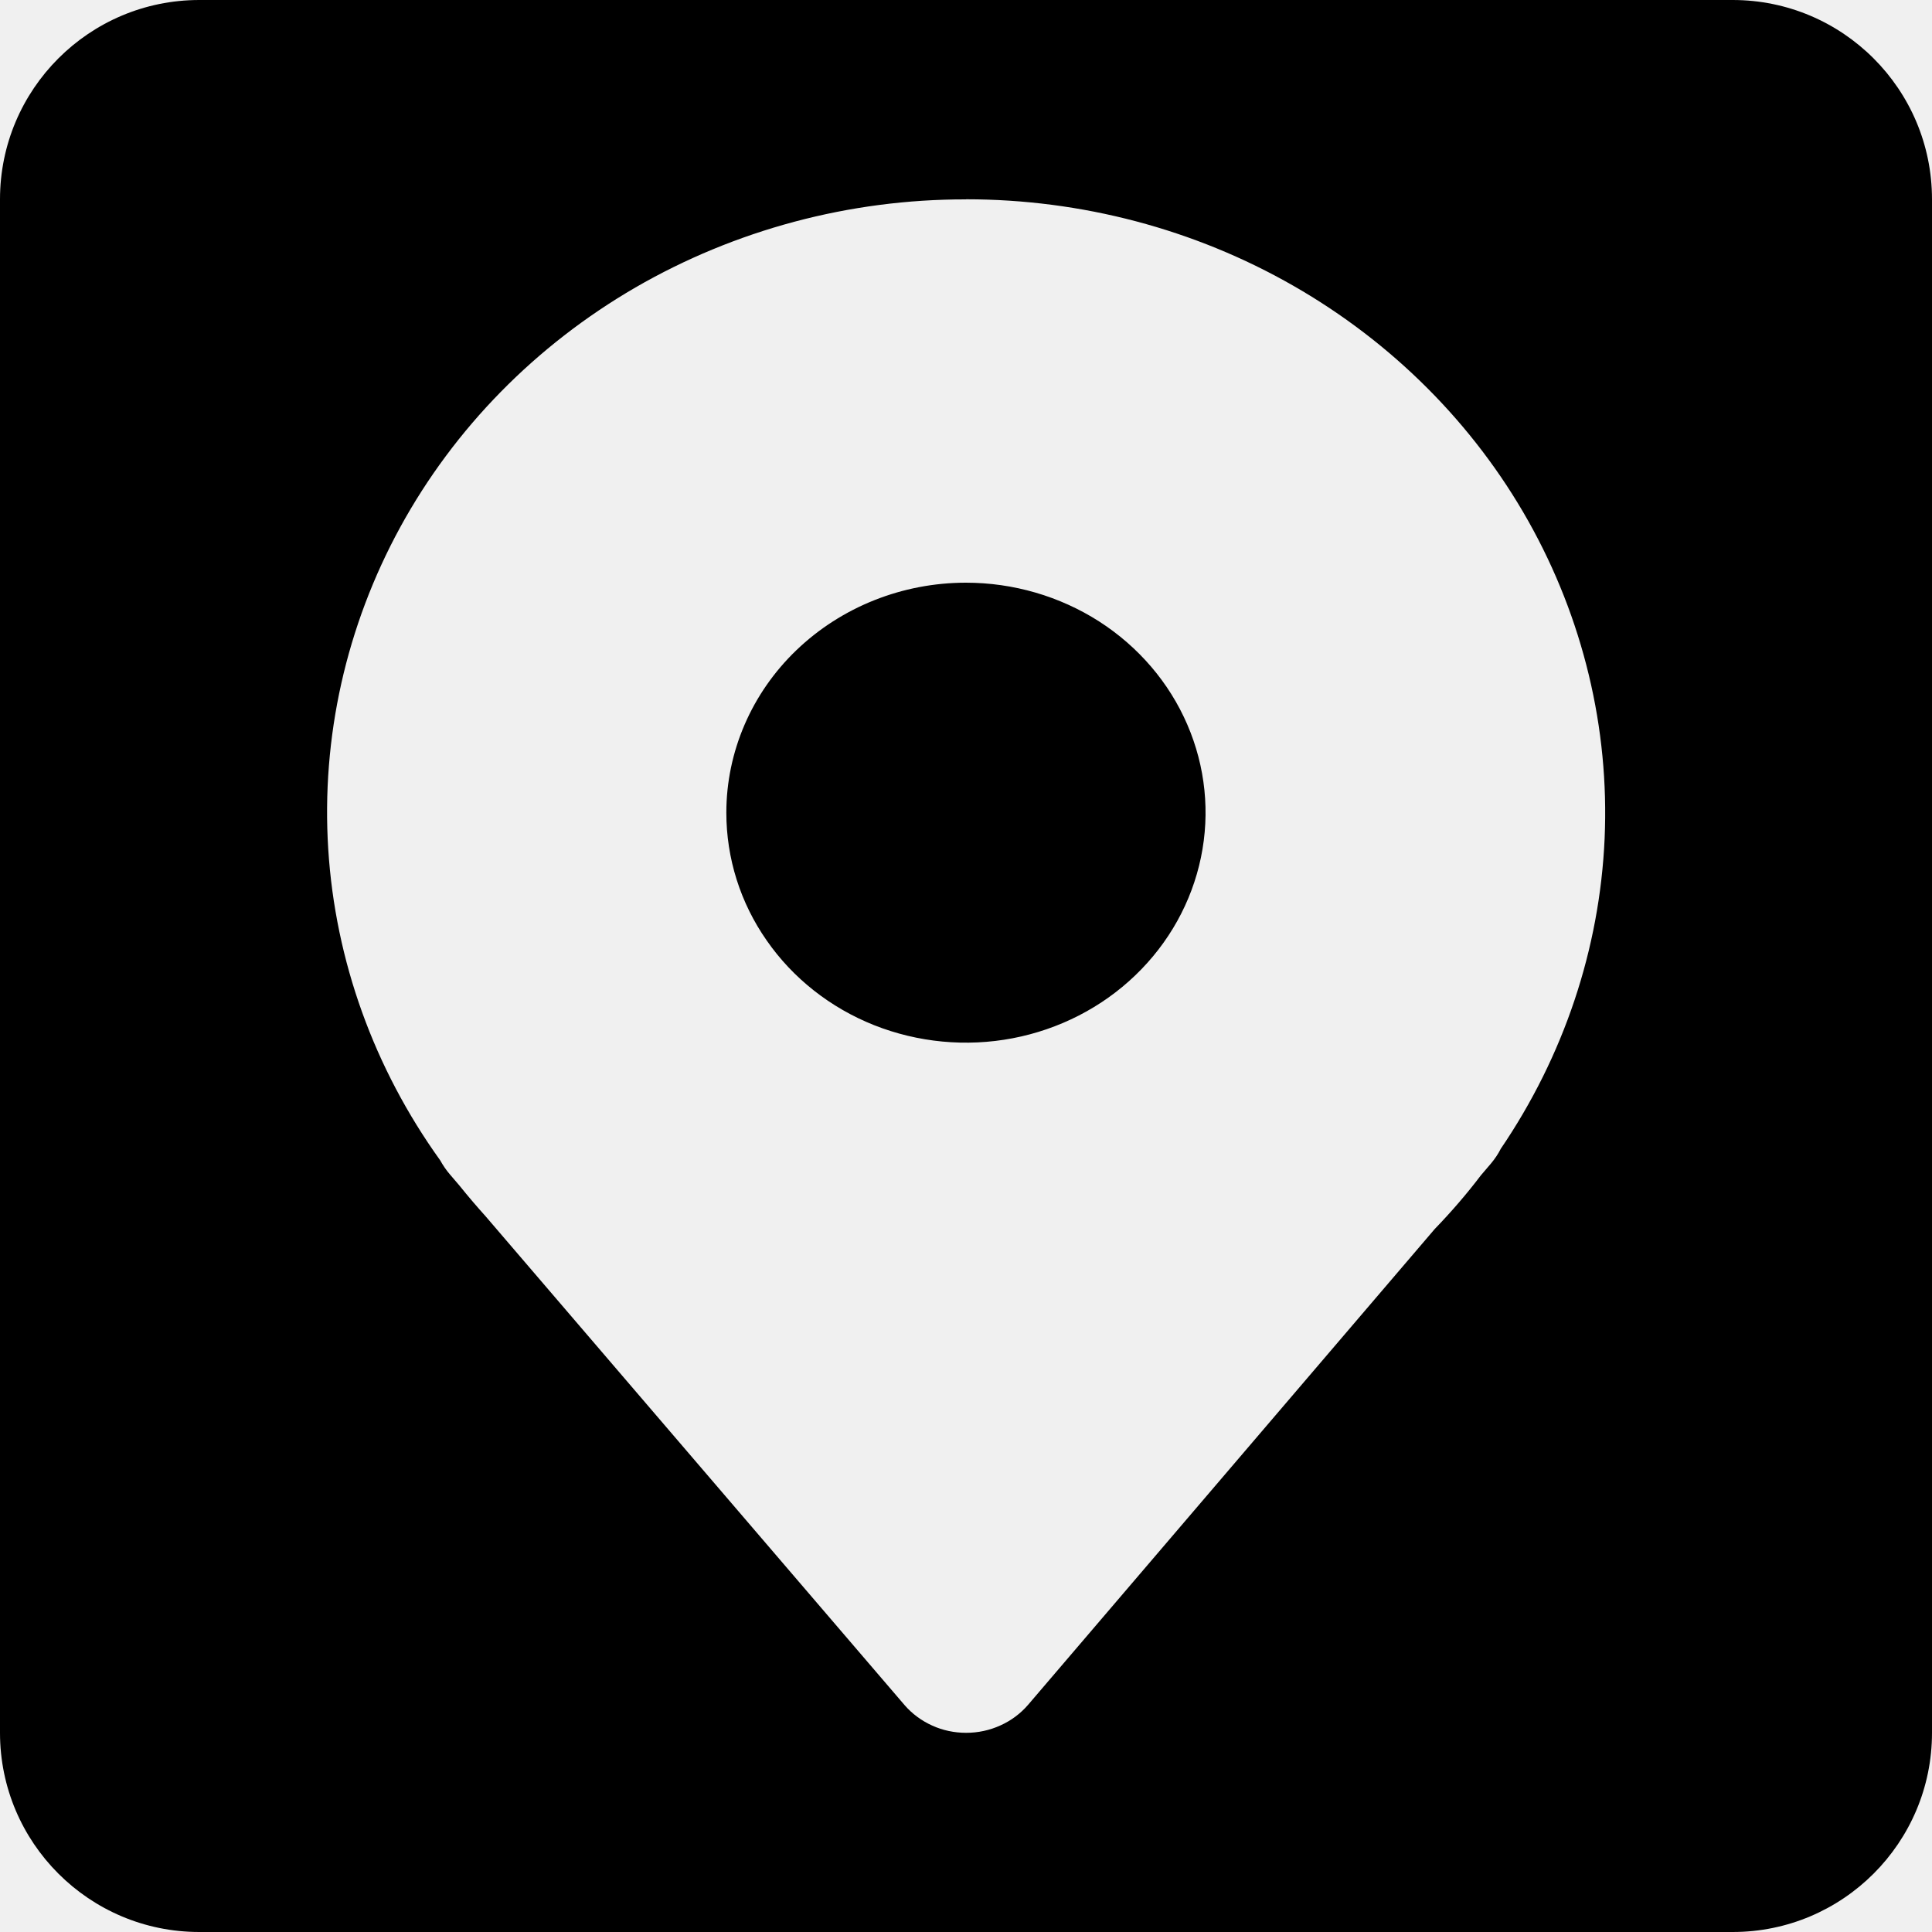
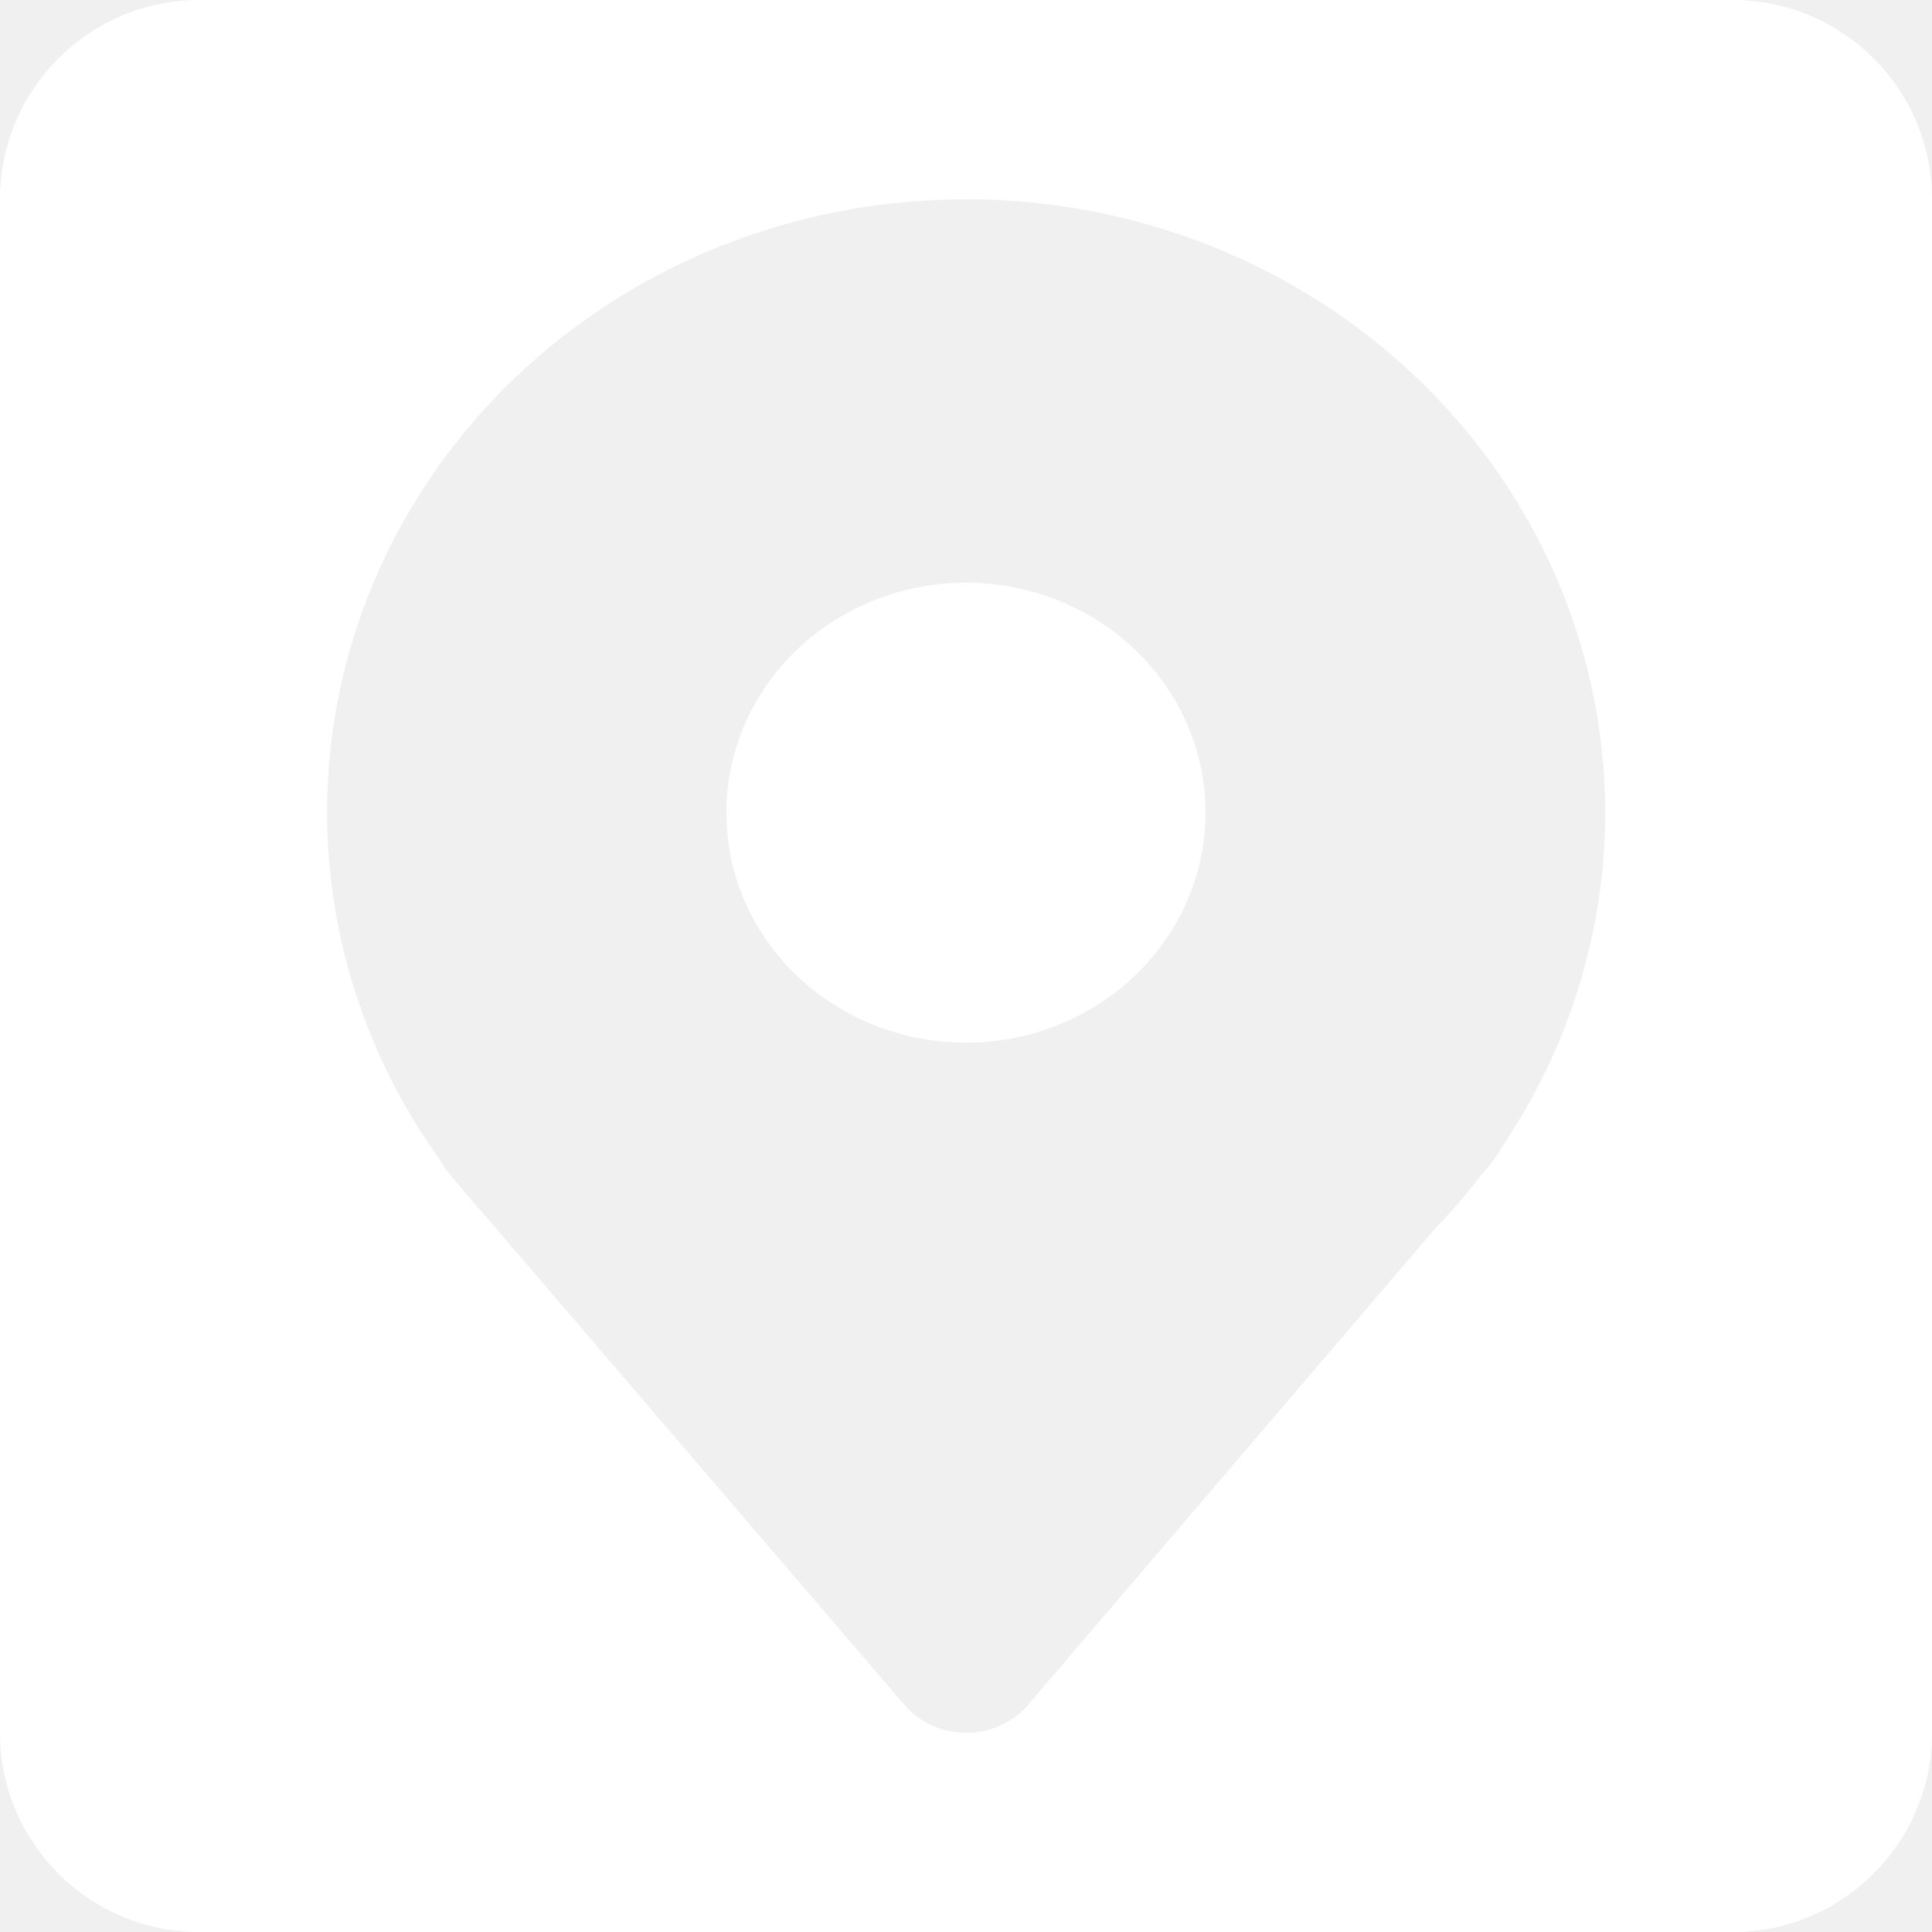
- <svg xmlns="http://www.w3.org/2000/svg" viewBox="0 0 20 20" fill="currentColor">
-   <path fill-rule="evenodd" clip-rule="evenodd" d="M17.937 0H2.063C0.924 0 0 0.924 0 2.063V17.938C0 19.076 0.924 20 2.063 20H17.937C19.076 20 20 19.076 20 17.938V2.063C20 0.924 19.075 0 17.937 0ZM9.999 2.064C8.794 2.062 7.61 2.379 6.578 2.976C5.547 3.574 4.704 4.432 4.143 5.458C3.583 6.483 3.325 7.635 3.398 8.791C3.471 9.947 3.873 11.06 4.557 12.012C4.586 12.064 4.619 12.113 4.657 12.157L4.757 12.274C4.849 12.389 4.945 12.5 5.027 12.591L9.364 17.651C9.442 17.741 9.539 17.813 9.65 17.863C9.76 17.913 9.879 17.938 10.002 17.938C10.125 17.938 10.245 17.912 10.355 17.862C10.467 17.812 10.564 17.739 10.642 17.649L14.852 12.723C15.022 12.547 15.182 12.362 15.33 12.167L15.435 12.044C15.474 11.997 15.509 11.946 15.536 11.892C16.188 10.933 16.56 9.824 16.611 8.68C16.661 7.537 16.387 6.401 15.821 5.394C15.254 4.387 14.413 3.545 13.39 2.959C12.366 2.372 11.195 2.063 10.002 2.063L9.999 2.064ZM9.999 6.032C10.49 6.032 10.97 6.172 11.378 6.433C11.786 6.695 12.104 7.067 12.291 7.501C12.479 7.936 12.528 8.415 12.432 8.877C12.336 9.339 12.1 9.763 11.753 10.096C11.407 10.429 10.964 10.656 10.483 10.748C10.001 10.84 9.503 10.792 9.05 10.613C8.597 10.433 8.209 10.128 7.937 9.736C7.664 9.346 7.519 8.885 7.519 8.413C7.519 7.783 7.78 7.176 8.245 6.73C8.711 6.283 9.342 6.032 9.999 6.032Z" fill="currentColor" />
+ <svg xmlns="http://www.w3.org/2000/svg" width="20" height="20" viewBox="0 0 20 20" fill="none">
+   <path fill-rule="evenodd" clip-rule="evenodd" d="M17.937 0H2.063C0.924 0 0 0.924 0 2.063V17.938C0 19.076 0.924 20 2.063 20H17.937C19.076 20 20 19.076 20 17.938V2.063C20 0.924 19.075 0 17.937 0ZM9.999 2.064C8.794 2.062 7.61 2.379 6.578 2.976C5.547 3.574 4.704 4.432 4.143 5.458C3.583 6.483 3.325 7.635 3.398 8.791C3.471 9.947 3.873 11.06 4.557 12.012C4.586 12.064 4.619 12.113 4.657 12.157L4.757 12.274C4.849 12.389 4.945 12.5 5.027 12.591L9.364 17.651C9.442 17.741 9.539 17.813 9.65 17.863C9.76 17.913 9.879 17.938 10.002 17.938C10.125 17.938 10.245 17.912 10.355 17.862C10.467 17.812 10.564 17.739 10.642 17.649L14.852 12.723C15.022 12.547 15.182 12.362 15.33 12.167L15.435 12.044C15.474 11.997 15.509 11.946 15.536 11.892C16.188 10.933 16.56 9.824 16.611 8.68C16.661 7.537 16.387 6.401 15.821 5.394C15.254 4.387 14.413 3.545 13.39 2.959C12.366 2.372 11.195 2.063 10.002 2.063L9.999 2.064ZM9.999 6.032C10.49 6.032 10.97 6.172 11.378 6.433C11.786 6.695 12.104 7.067 12.291 7.501C12.479 7.936 12.528 8.415 12.432 8.877C12.336 9.339 12.1 9.763 11.753 10.096C11.407 10.429 10.964 10.656 10.483 10.748C10.001 10.84 9.503 10.792 9.05 10.613C8.597 10.433 8.209 10.128 7.937 9.736C7.664 9.346 7.519 8.885 7.519 8.413C7.519 7.783 7.78 7.176 8.245 6.73C8.711 6.283 9.342 6.032 9.999 6.032Z" fill="white" />
</svg>
